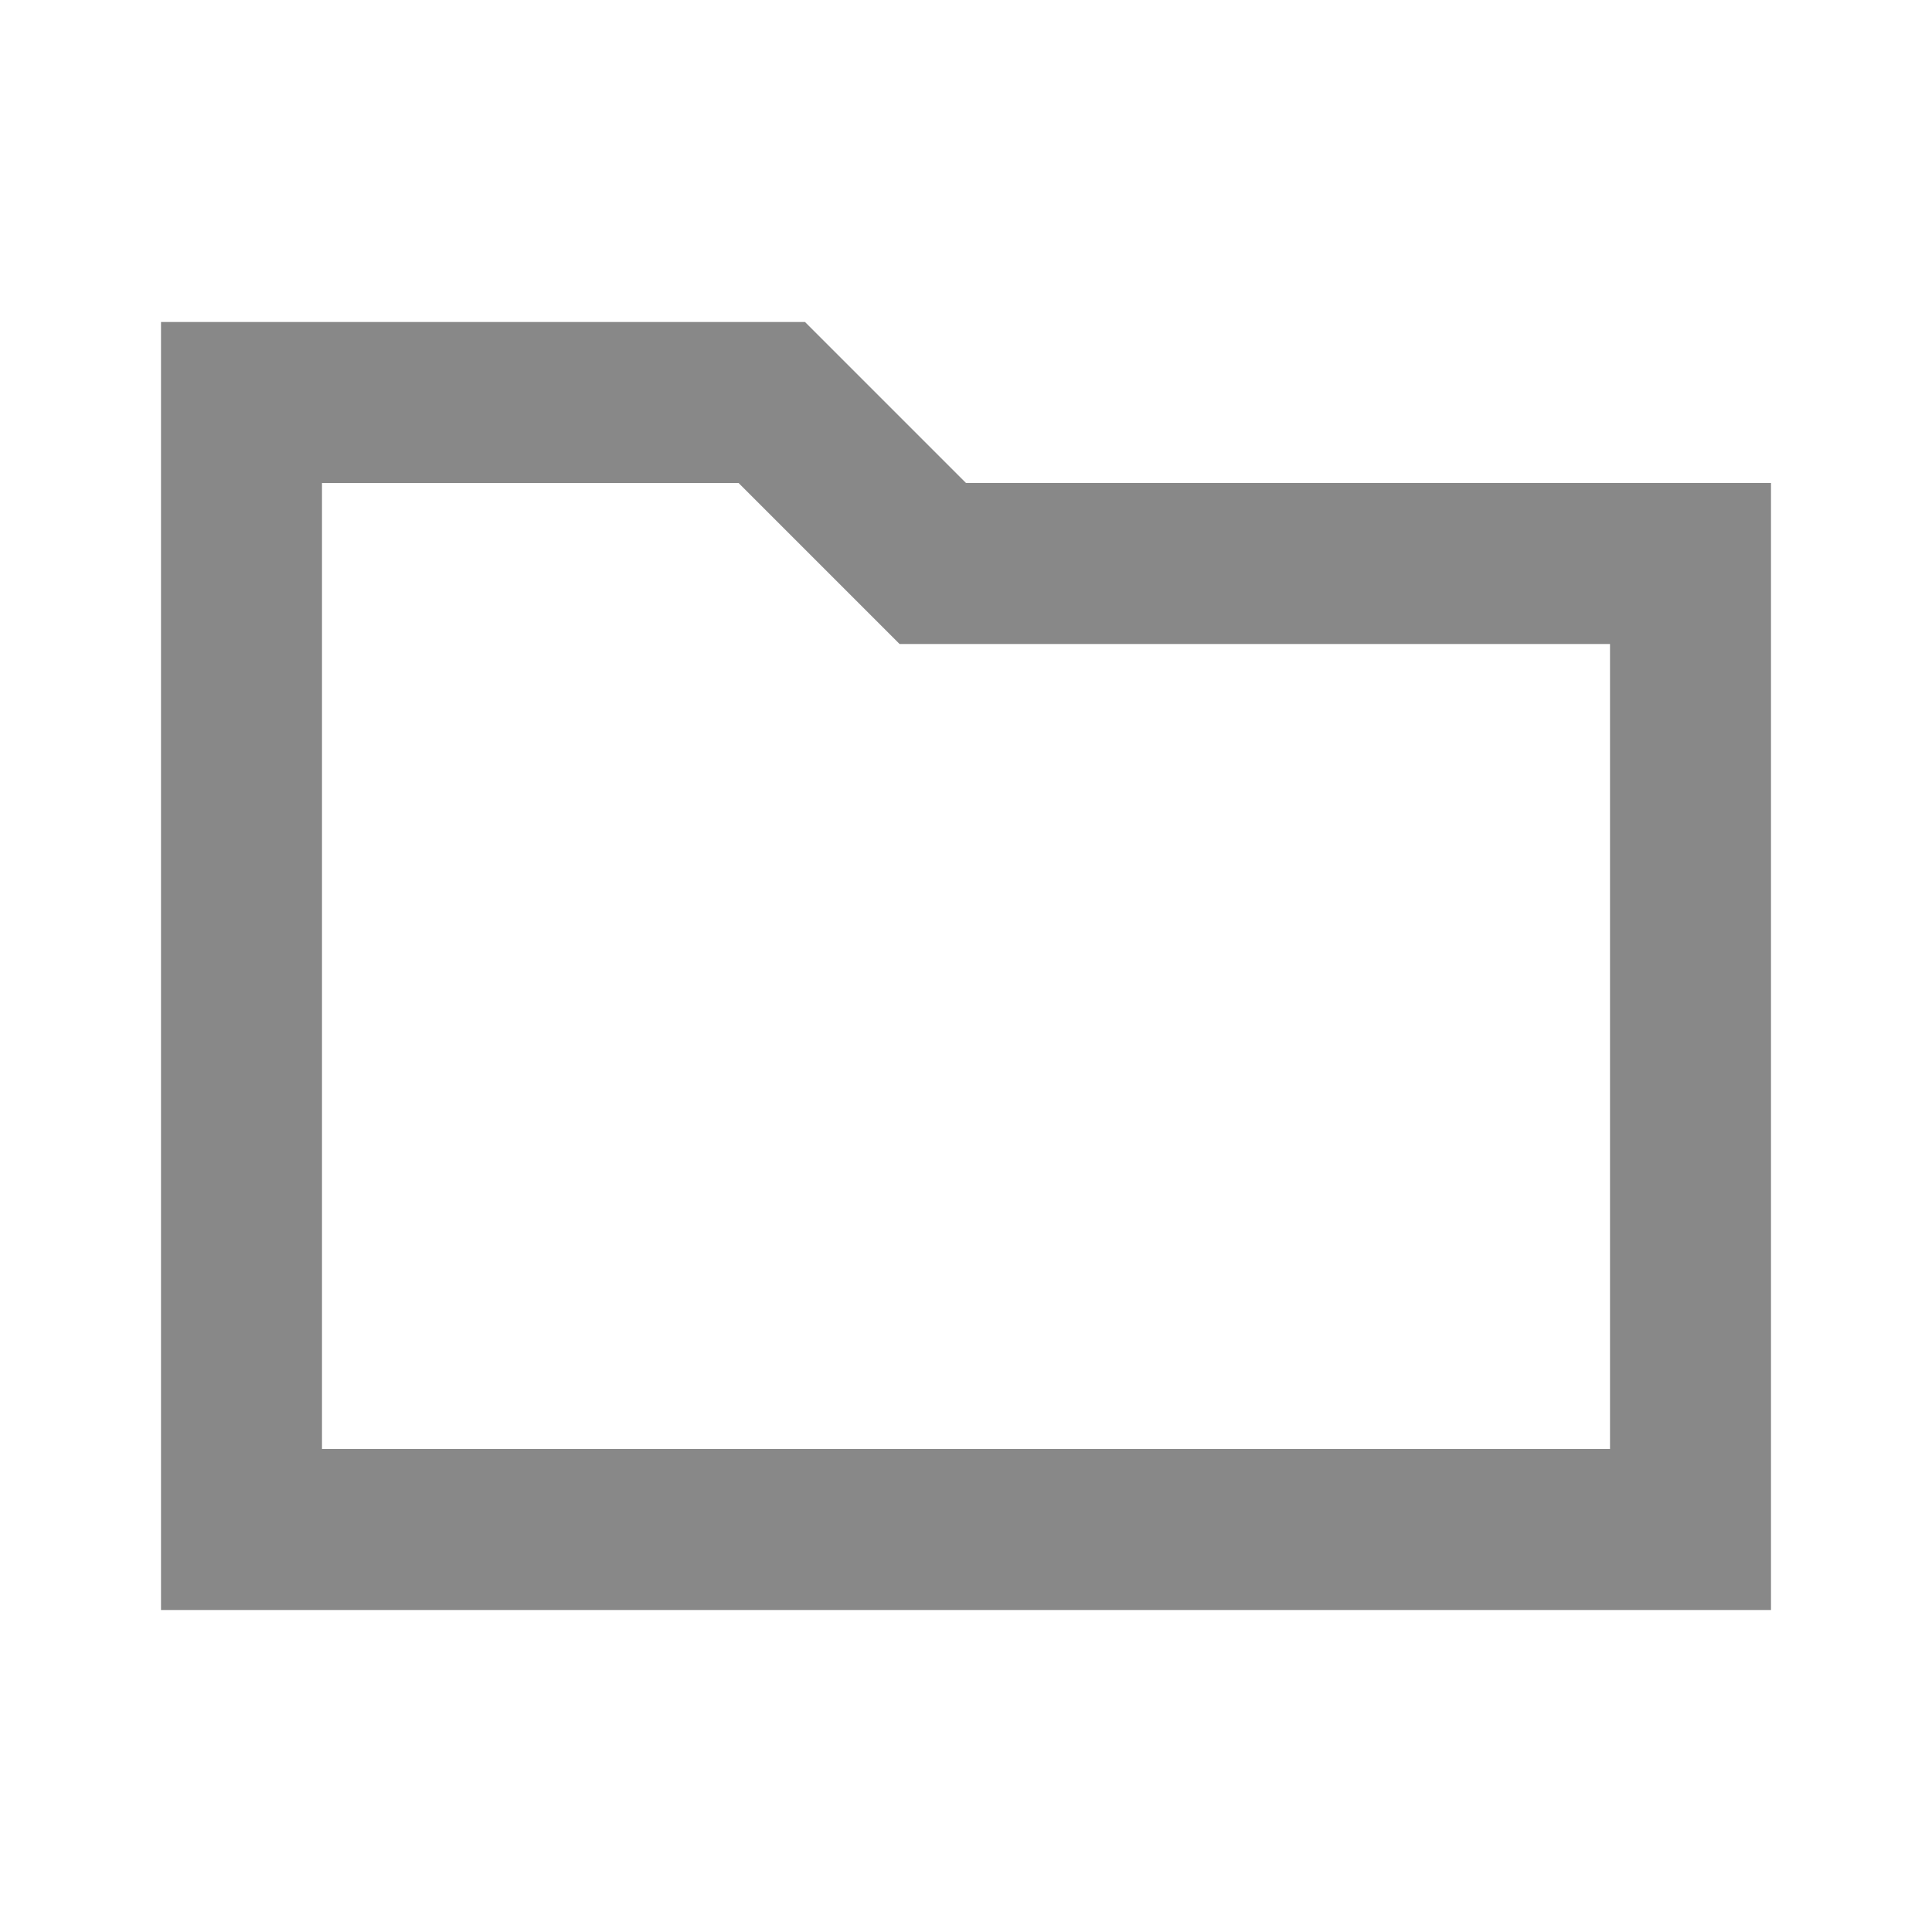
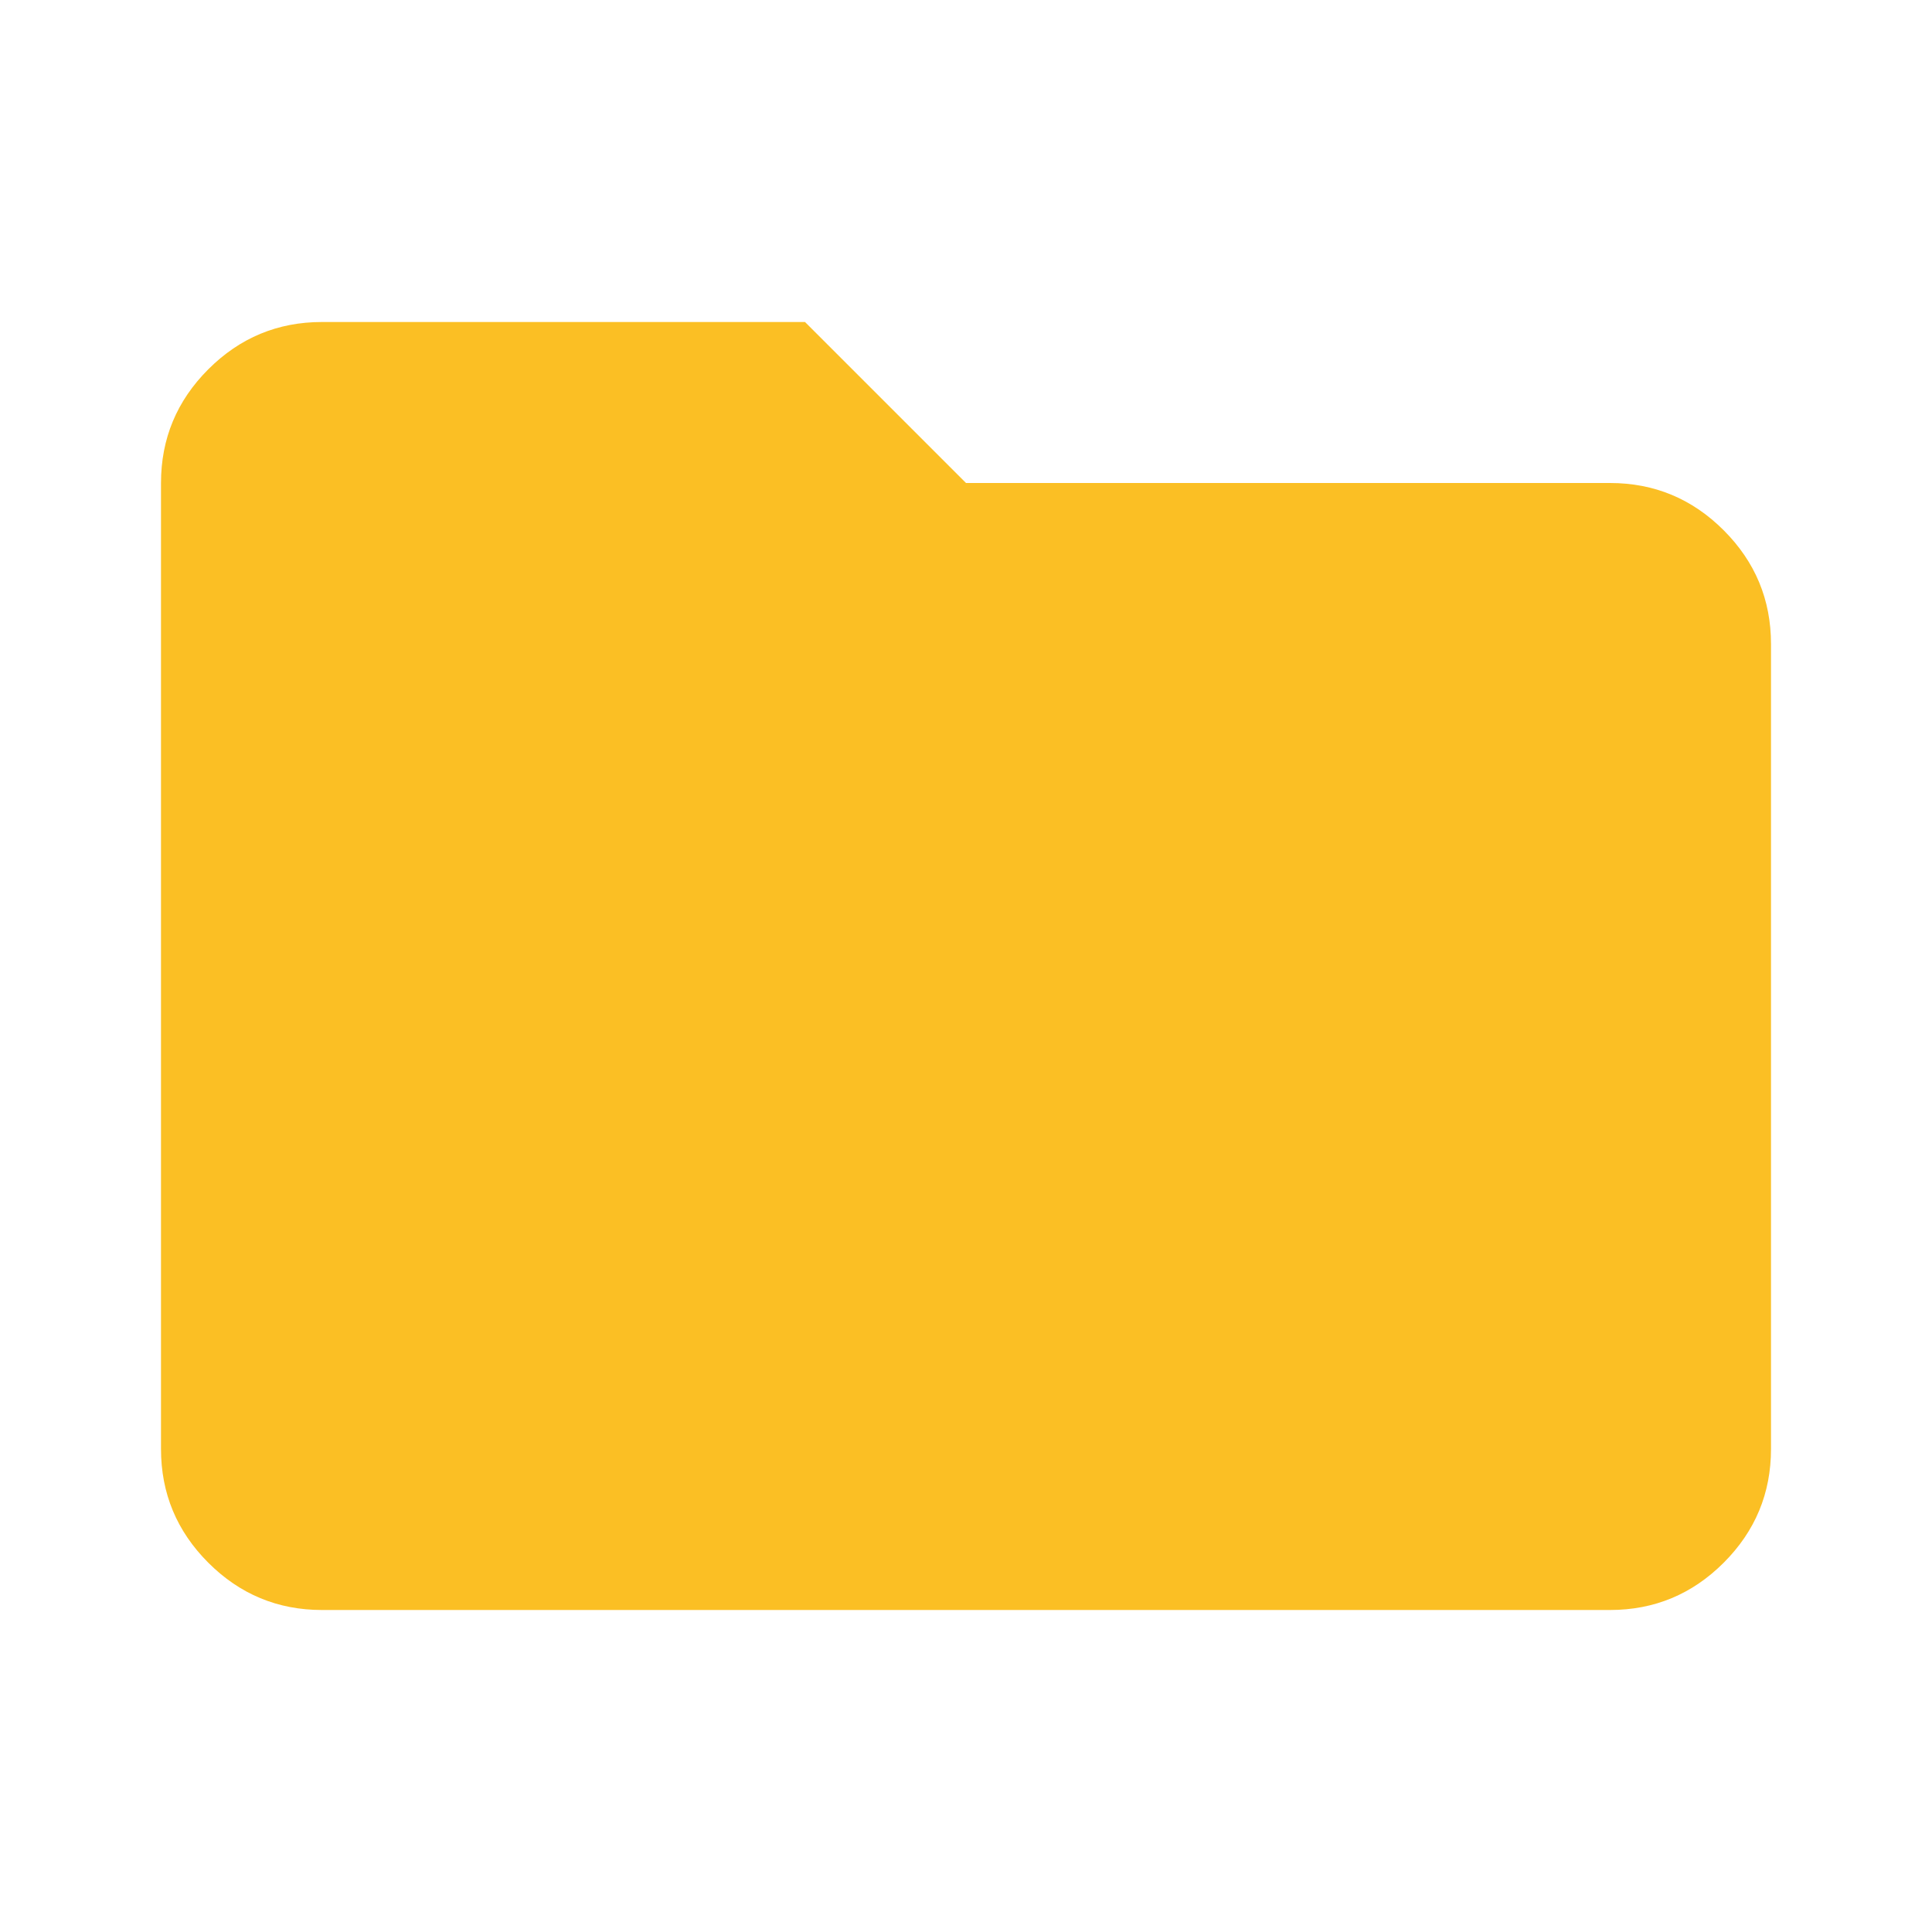
- <svg xmlns="http://www.w3.org/2000/svg" height="24" viewBox="0 -960 960 960" width="24">
-   <path d="M80-160v-640h320l80 80h400v560H80Zm80-80h640v-400H447l-80-80H160v480Zm0 0v-480 480Z" fill="#888888" />
+ <svg xmlns="http://www.w3.org/2000/svg" height="24px" viewBox="0 -960 960 960" width="24px" fill="#fbbf24">
+   <path d="M160-160q-33 0-56.5-23.5T80-240v-480q0-33 23.5-56.5T160-800h240l80 80h320q33 0 56.5 23.5T880-640v400q0 33-23.5 56.5T800-160H160Z" />
</svg>
